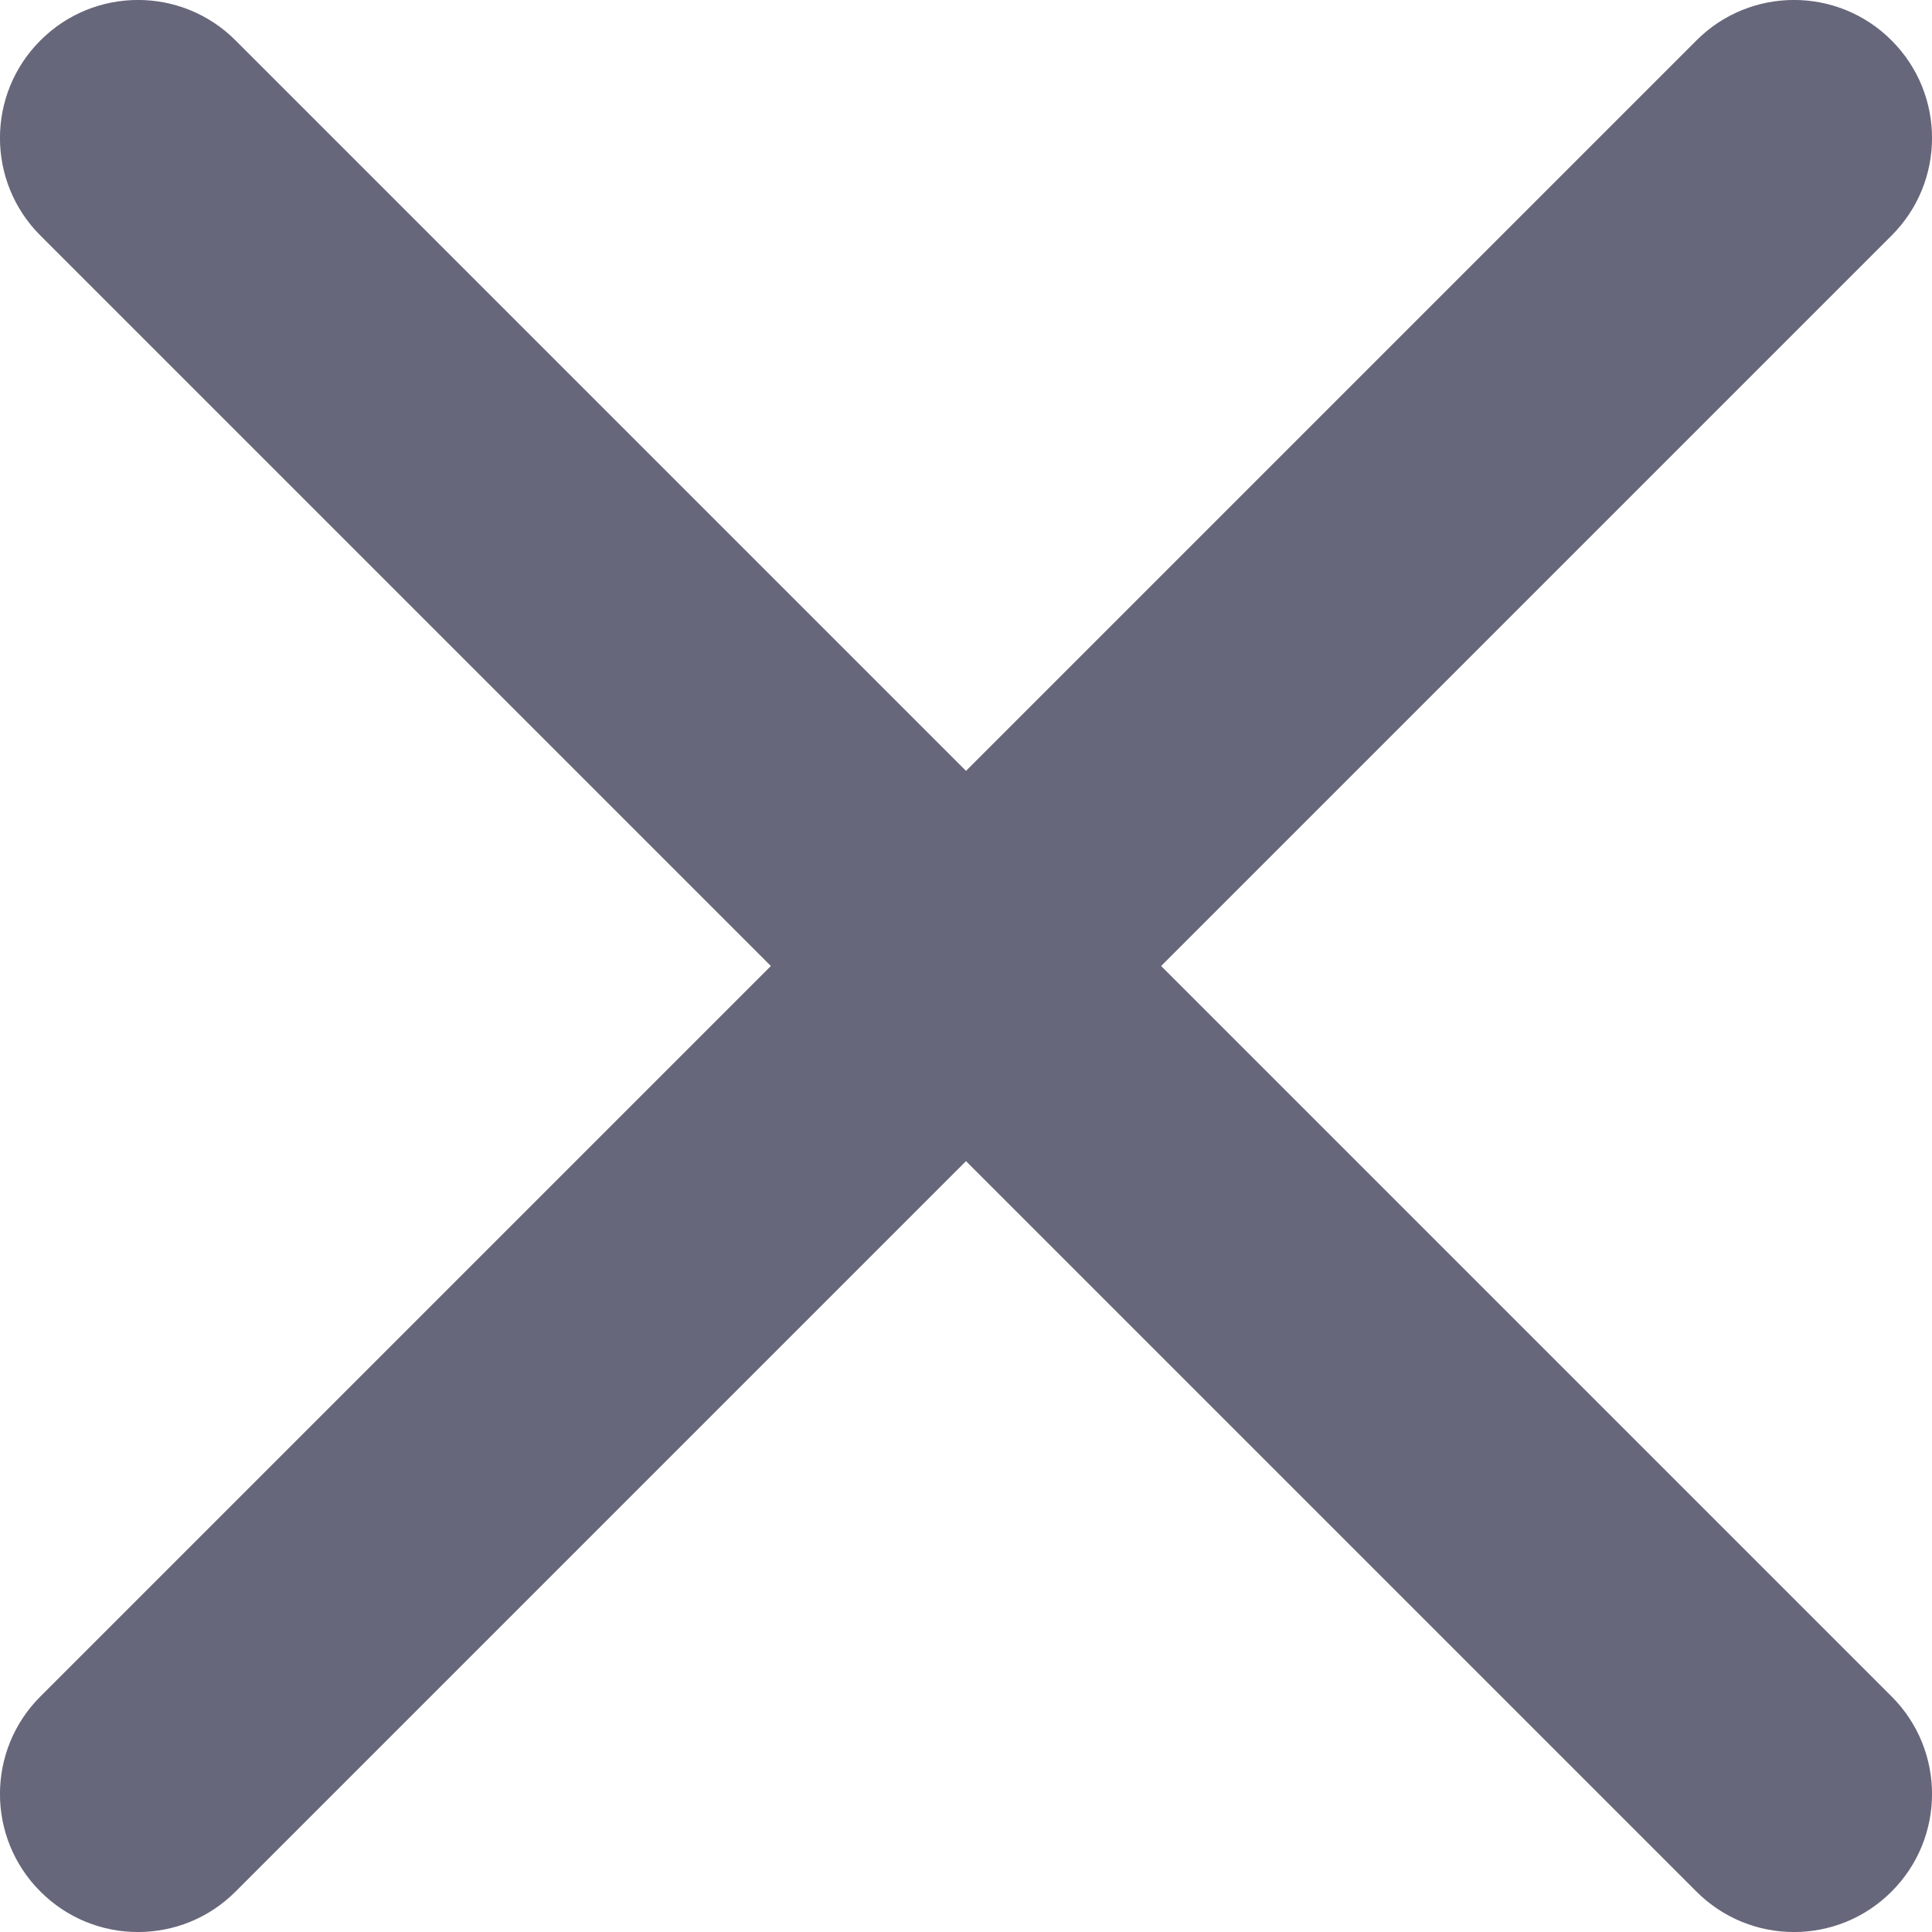
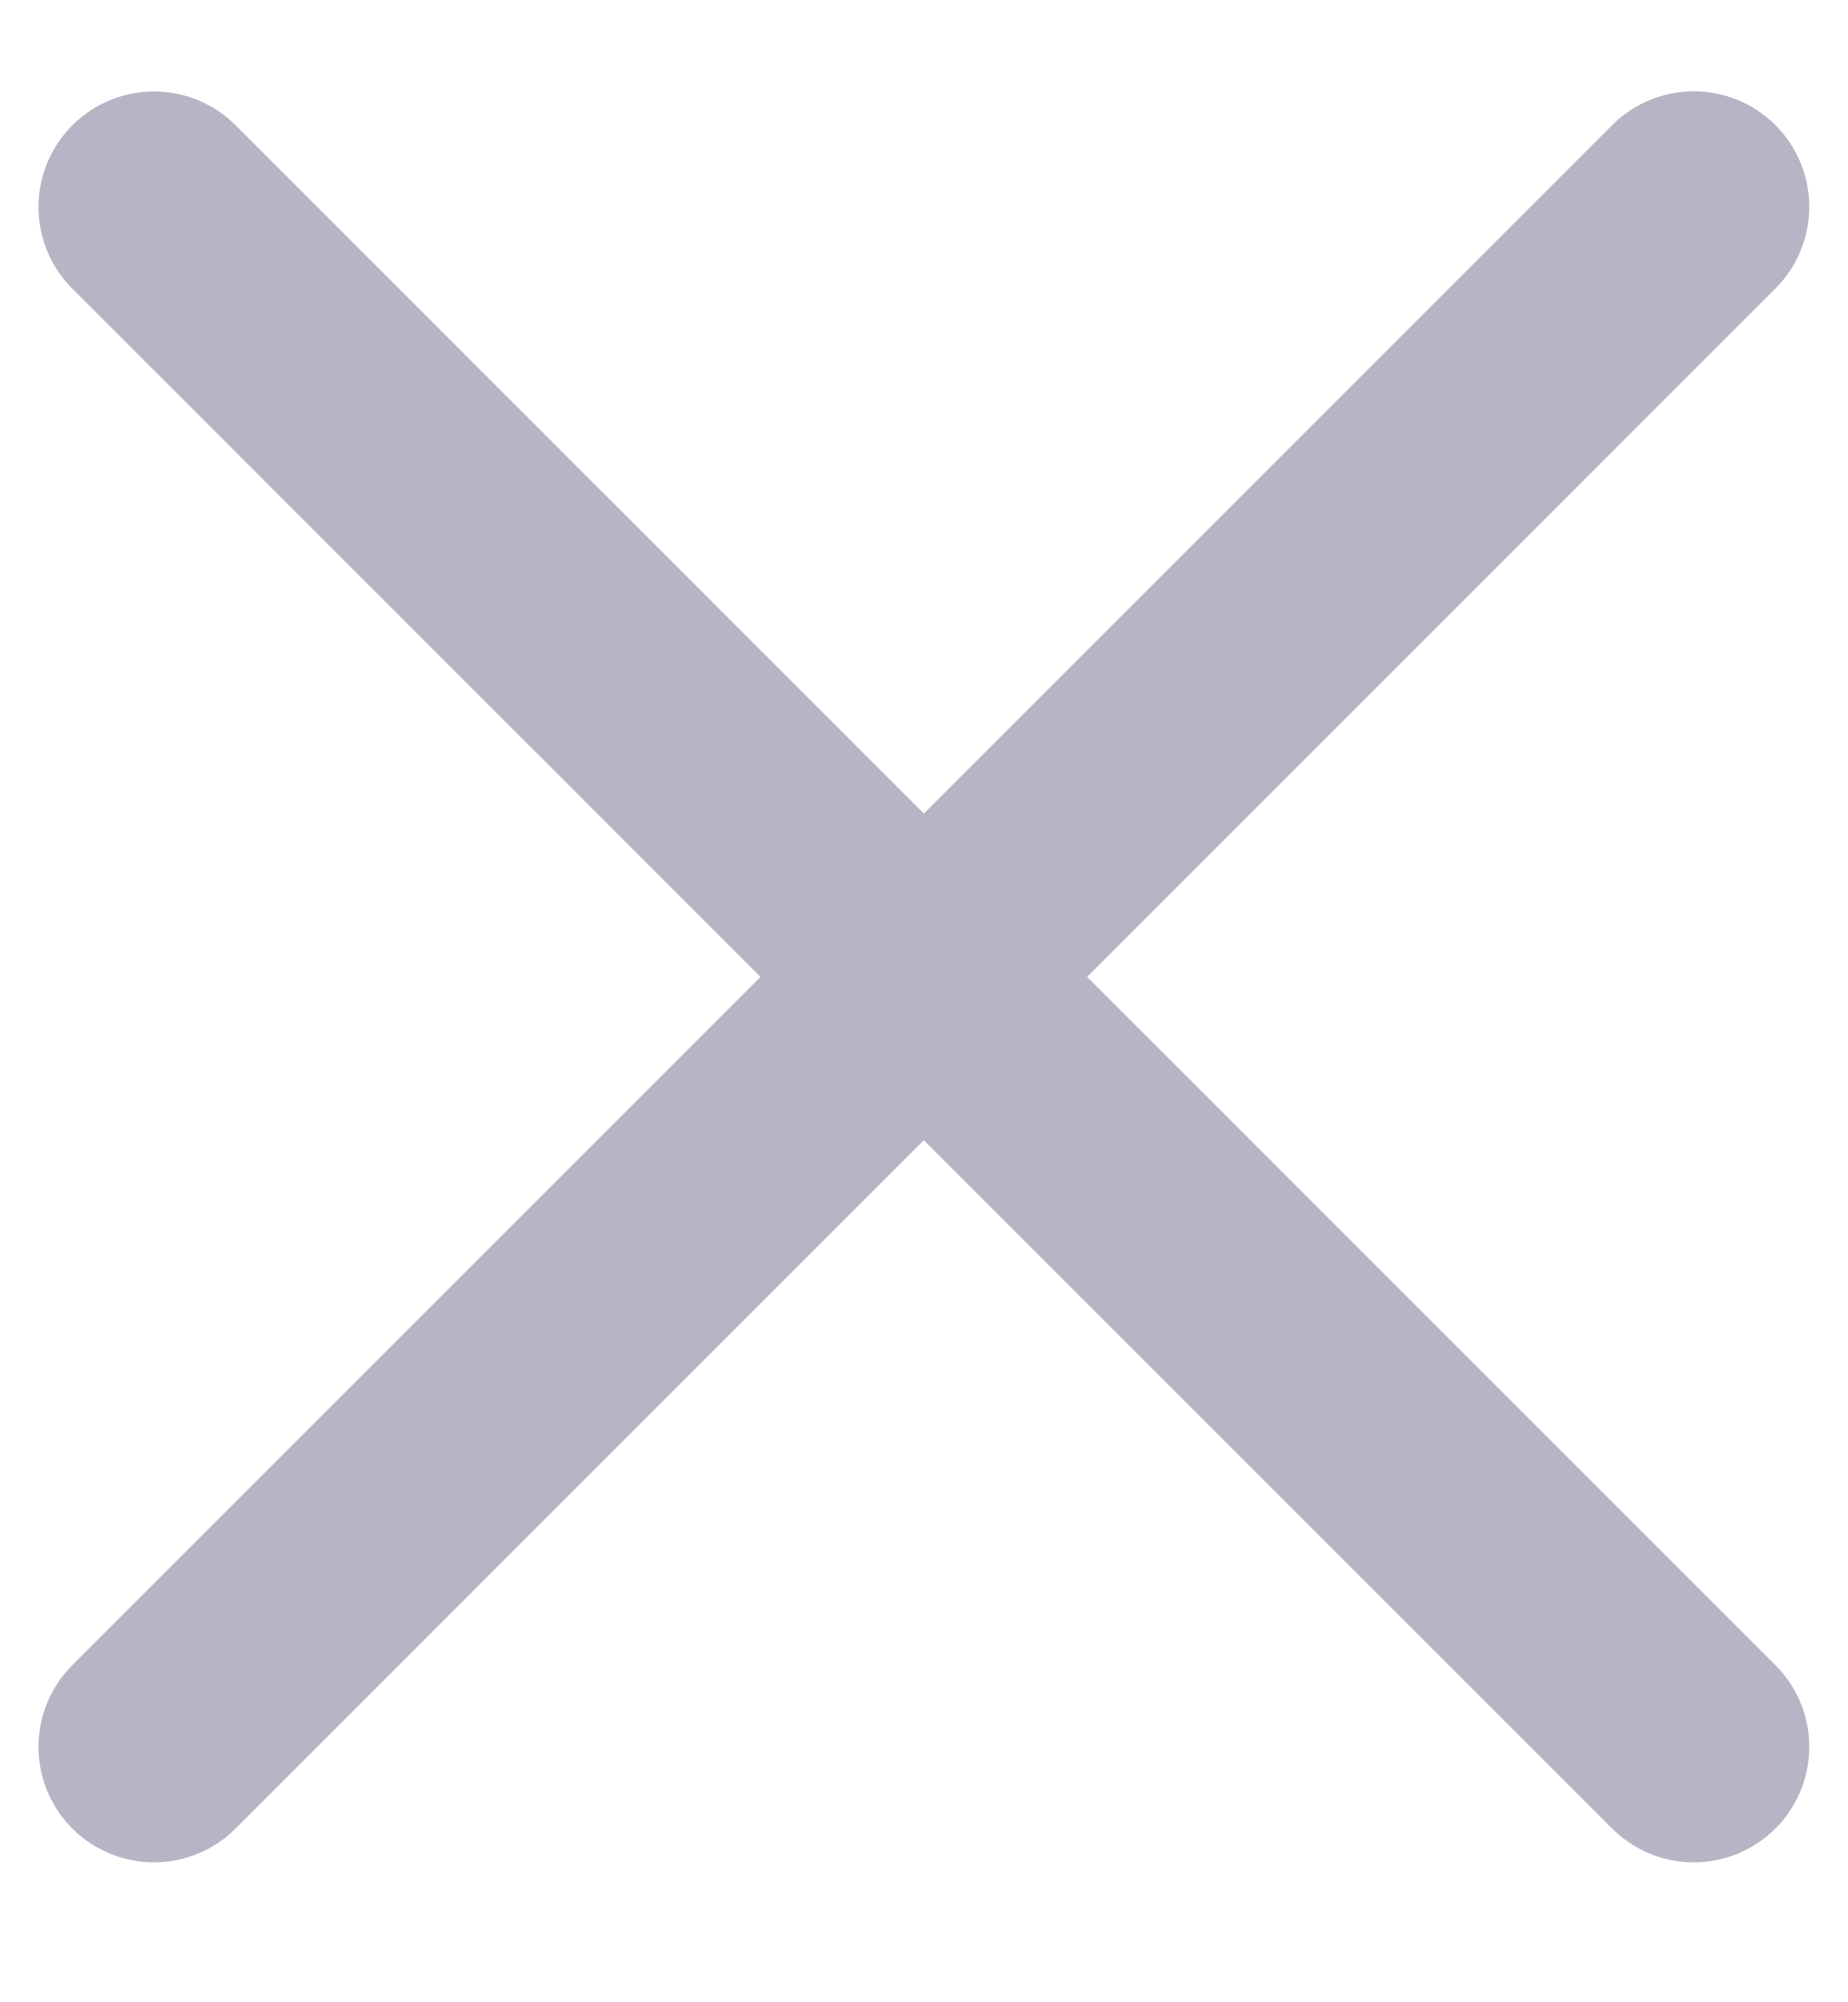
- <svg xmlns="http://www.w3.org/2000/svg" width="14" height="14" viewBox="0 0 14 14" fill="none">
-   <path d="M13.707 1.707C14.098 1.317 14.098 0.683 13.707 0.293C13.317 -0.098 12.683 -0.098 12.293 0.293L7 5.586L1.707 0.293C1.317 -0.098 0.683 -0.098 0.293 0.293C-0.098 0.683 -0.098 1.317 0.293 1.707L5.586 7L0.293 12.293C-0.098 12.683 -0.098 13.317 0.293 13.707C0.683 14.098 1.317 14.098 1.707 13.707L7 8.414L12.293 13.707C12.683 14.098 13.317 14.098 13.707 13.707C14.098 13.317 14.098 12.683 13.707 12.293L8.414 7L13.707 1.707Z" fill="#67677B" />
+ <svg xmlns="http://www.w3.org/2000/svg" width="12" height="13" viewBox="0 0 12 13" fill="none">
+   <path d="M1 11.343L11 1.343" stroke="#B5B5C6" stroke-width="1.5" stroke-linecap="round" stroke-linejoin="round" />
+   <path d="M11 11.343L1 1.344" stroke="#B5B5C6" stroke-width="1.5" stroke-linecap="round" stroke-linejoin="round" />
</svg>
